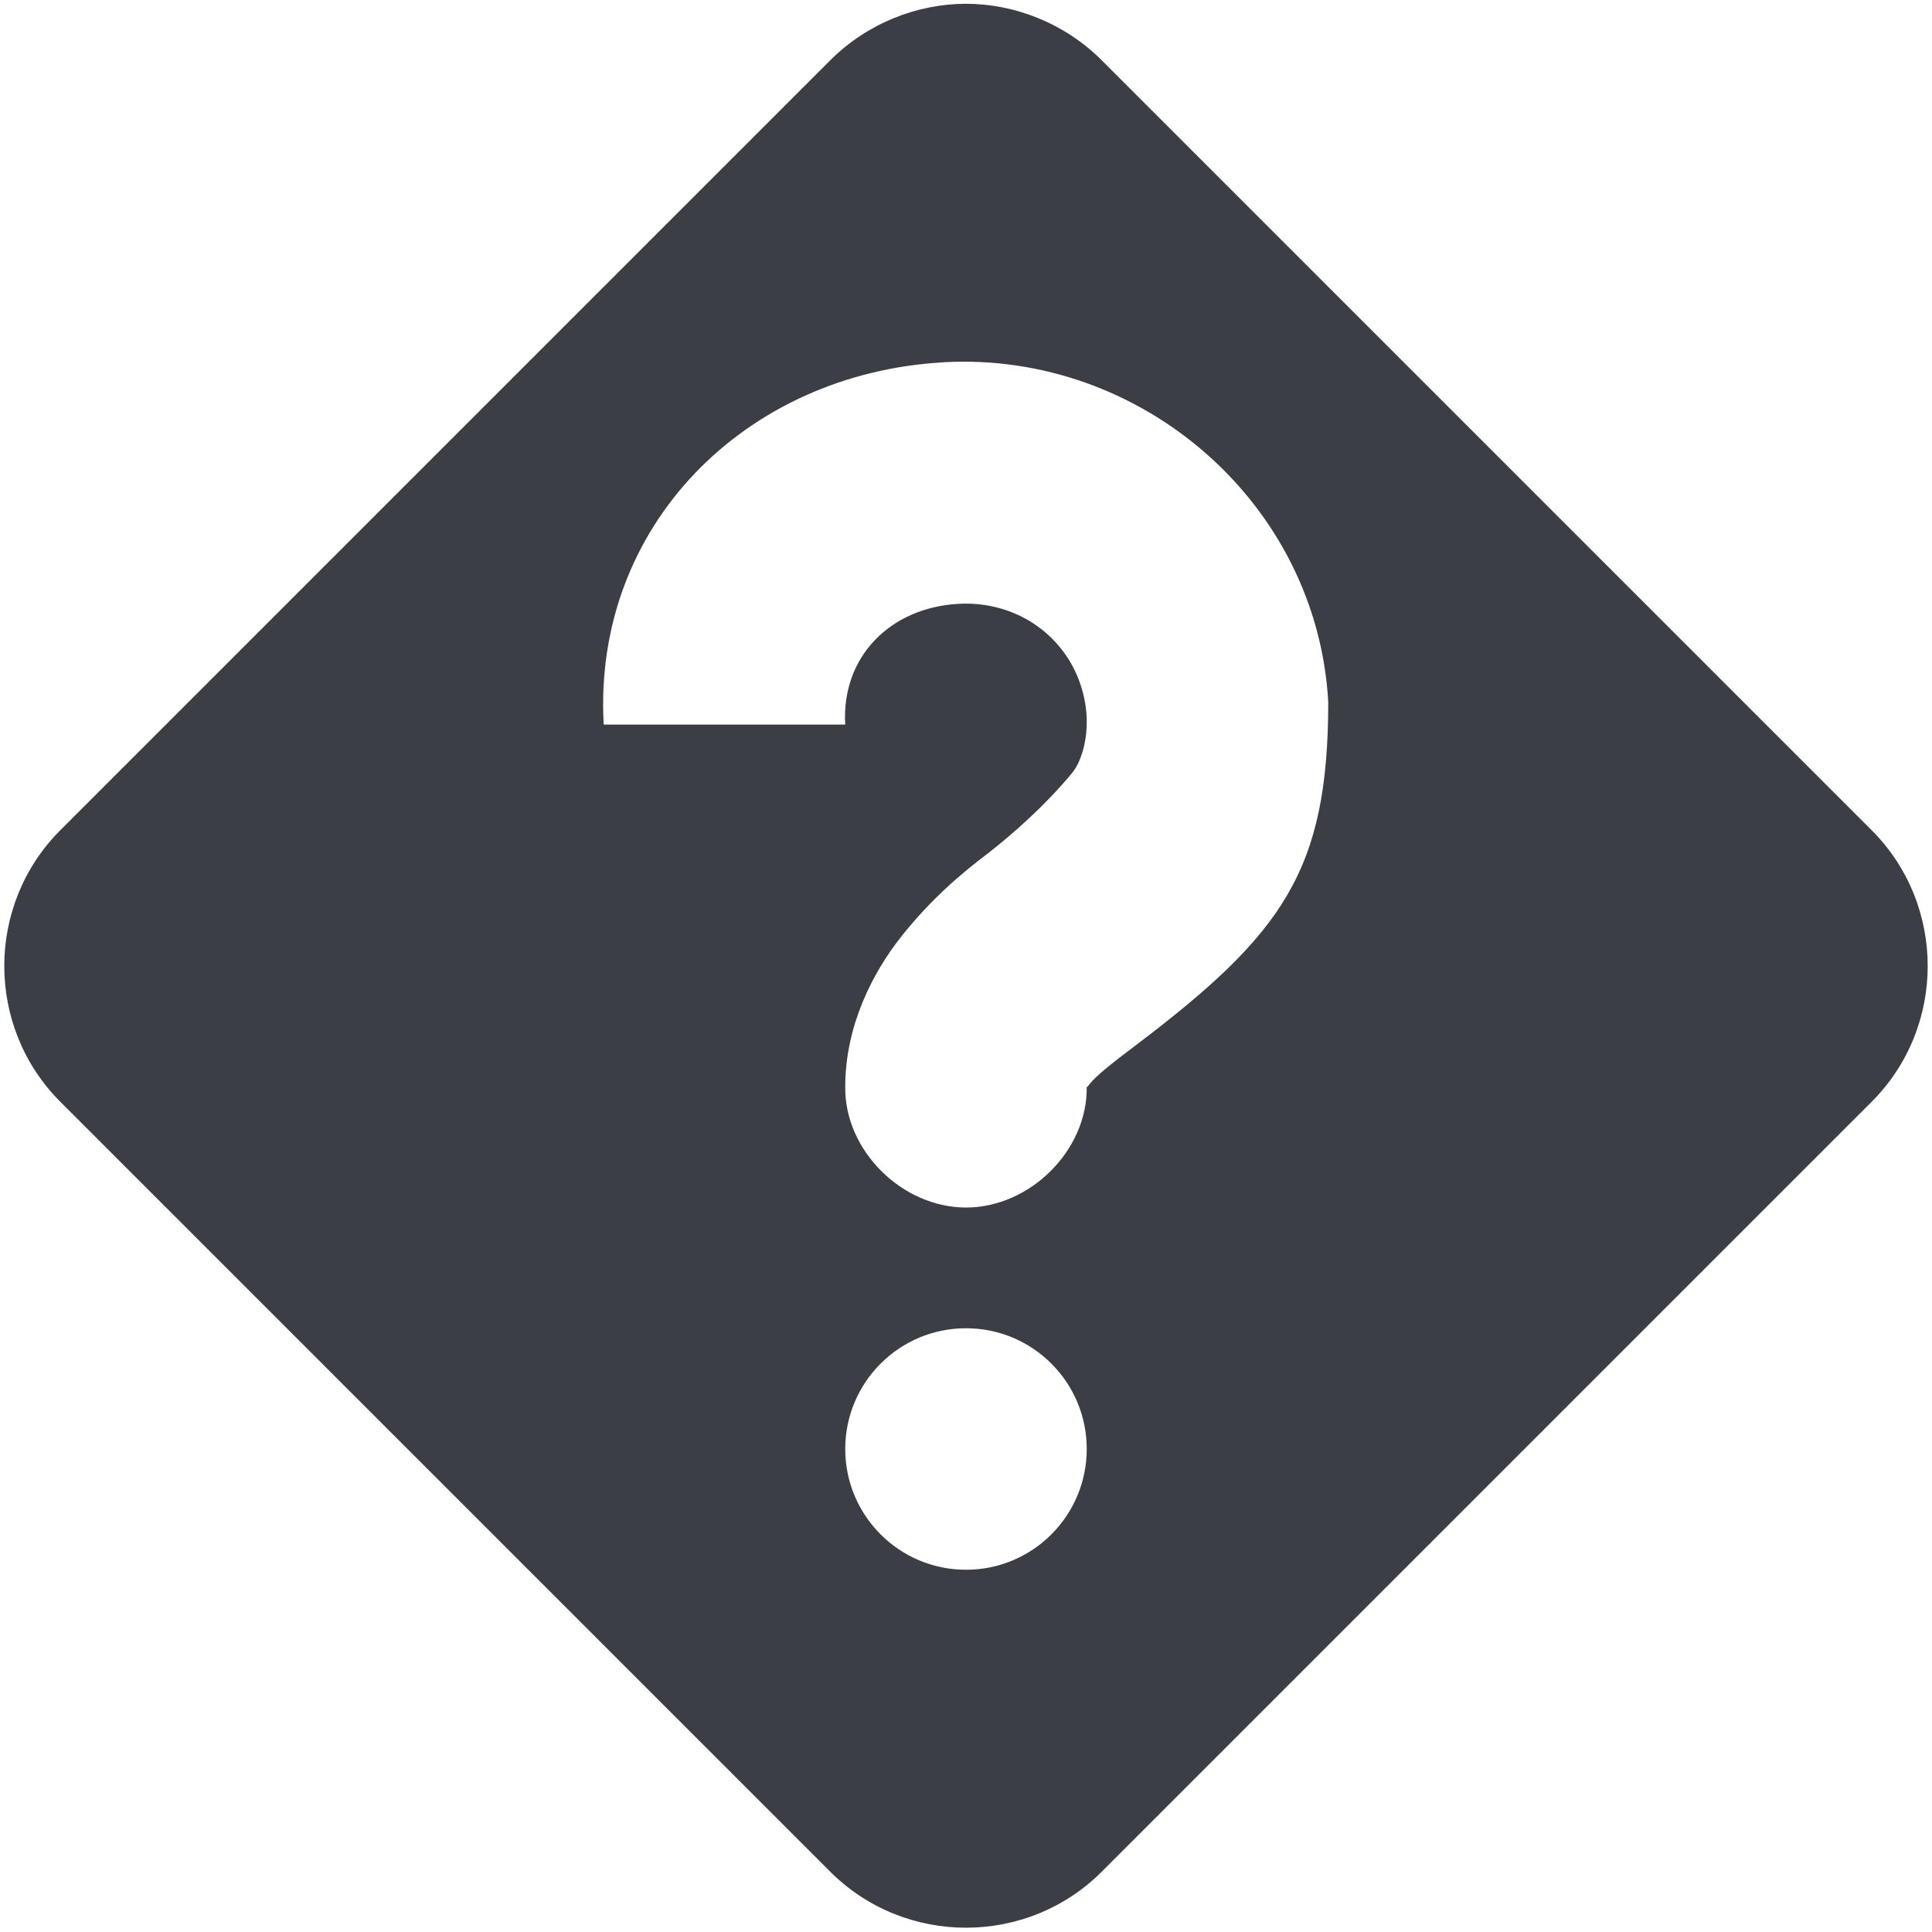
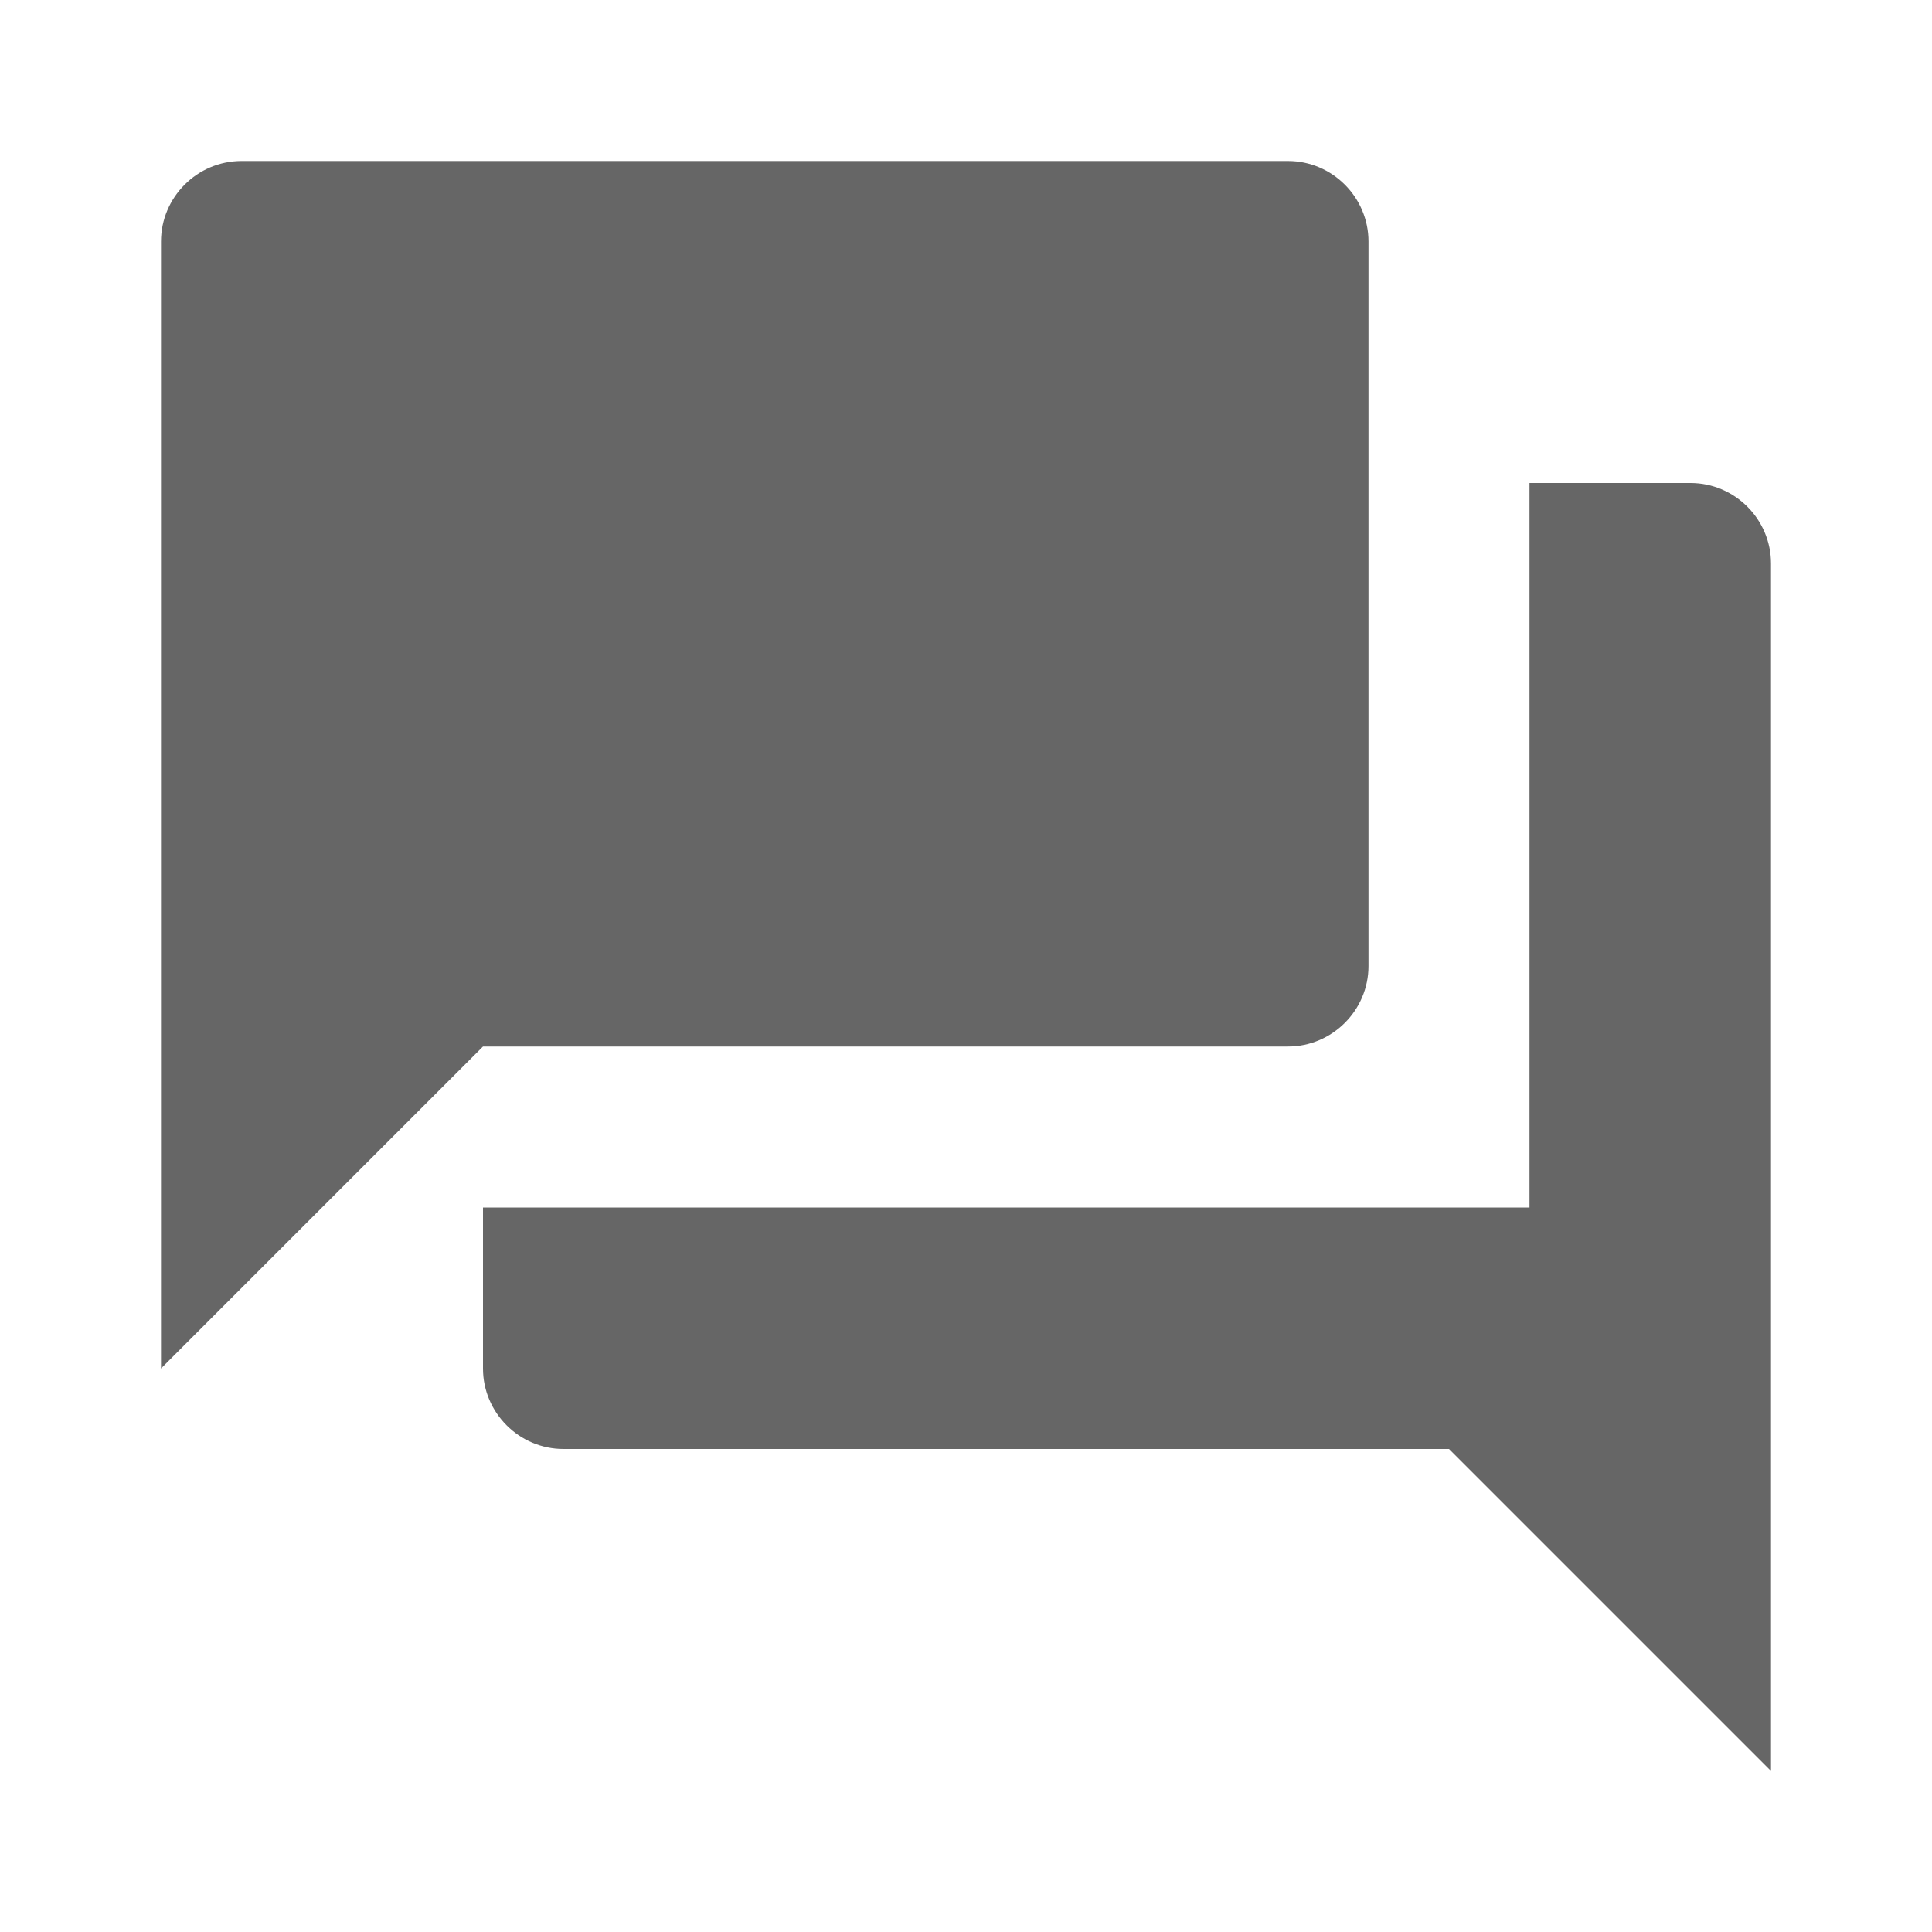
- <svg xmlns="http://www.w3.org/2000/svg" height="48" id="svg7384" version="1.1" width="48">
-   <defs id="defs7386" />
-   <g id="actions" style="display:inline" transform="translate(-101.0012,-123)">
-     <path d="m 125.001,123.094 c -1.201,0 -2.446,0.477 -3.375,1.406 l -19.125,19.125 c -1.858,1.858 -1.858,4.892 0,6.75 l 19.125,19.125 c 1.858,1.858 4.892,1.858 6.75,0 l 19.125,-19.125 c 1.858,-1.858 1.858,-4.892 0,-6.75 l -19.125,-19.125 c -0.929,-0.929 -2.174,-1.406 -3.375,-1.406 z m -0.562,8.906 c 4.927,-0.276 9.287,3.51 9.562,8.438 -3e-4,4.204 -1.133,5.765 -4.781,8.531 -0.573,0.431 -0.977,0.752 -1.125,0.938 -0.148,0.186 -0.094,0.1 -0.094,0.094 0.021,1.585 -1.415,3 -3,3 -1.585,0 -3.021,-1.415 -3,-3 0,-1.507 0.673,-2.83 1.406,-3.75 0.734,-0.92 1.474,-1.549 2.156,-2.062 0.612,-0.482 1.382,-1.154 2.062,-1.969 0.281,-0.336 0.387,-0.923 0.375,-1.312 l 0,-0.094 c -0.095,-1.69 -1.498,-2.907 -3.188,-2.812 -1.69,0.095 -2.907,1.31 -2.812,3 l -6,0 c -0.276,-4.927 3.51,-8.724 8.438,-9 z m 0.562,24 c 1.657,0 3,1.343 3,3 0,1.657 -1.343,3 -3,3 -1.657,0 -3,-1.343 -3,-3 0,-1.657 1.343,-3 3,-3 z" id="path19592" style="fill:#3b3f45;fill-opacity:1;stroke:none;stroke-width:2;marker:none;visibility:visible;display:inline;overflow:visible" />
+ <svg xmlns="http://www.w3.org/2000/svg" width="48px" height="48px" viewBox="0 0 48 48" version="1.1">
+   <defs />
+   <g id="Derived-48" stroke="none" stroke-width="1" fill="none" fill-rule="evenodd">
+     <g id="dialog-question">
+       <polygon id="Shape" points="0 0 48 0 48 48 0 48" />
+       <path d="M42,12 L38,12 L38,30 L12,30 L12,34 C12,35.1 12.9,36 14,36 L36,36 L44,44 L44,14 C44,12.9 43.1,12 42,12 Z M34,24 L34,6 C34,4.9 33.1,4 32,4 L6,4 C4.9,4 4,4.9 4,6 L4,34 L12,26 L32,26 C33.1,26 34,25.1 34,24 Z" id="Shape" fill="#666666" />
+     </g>
  </g>
</svg>
